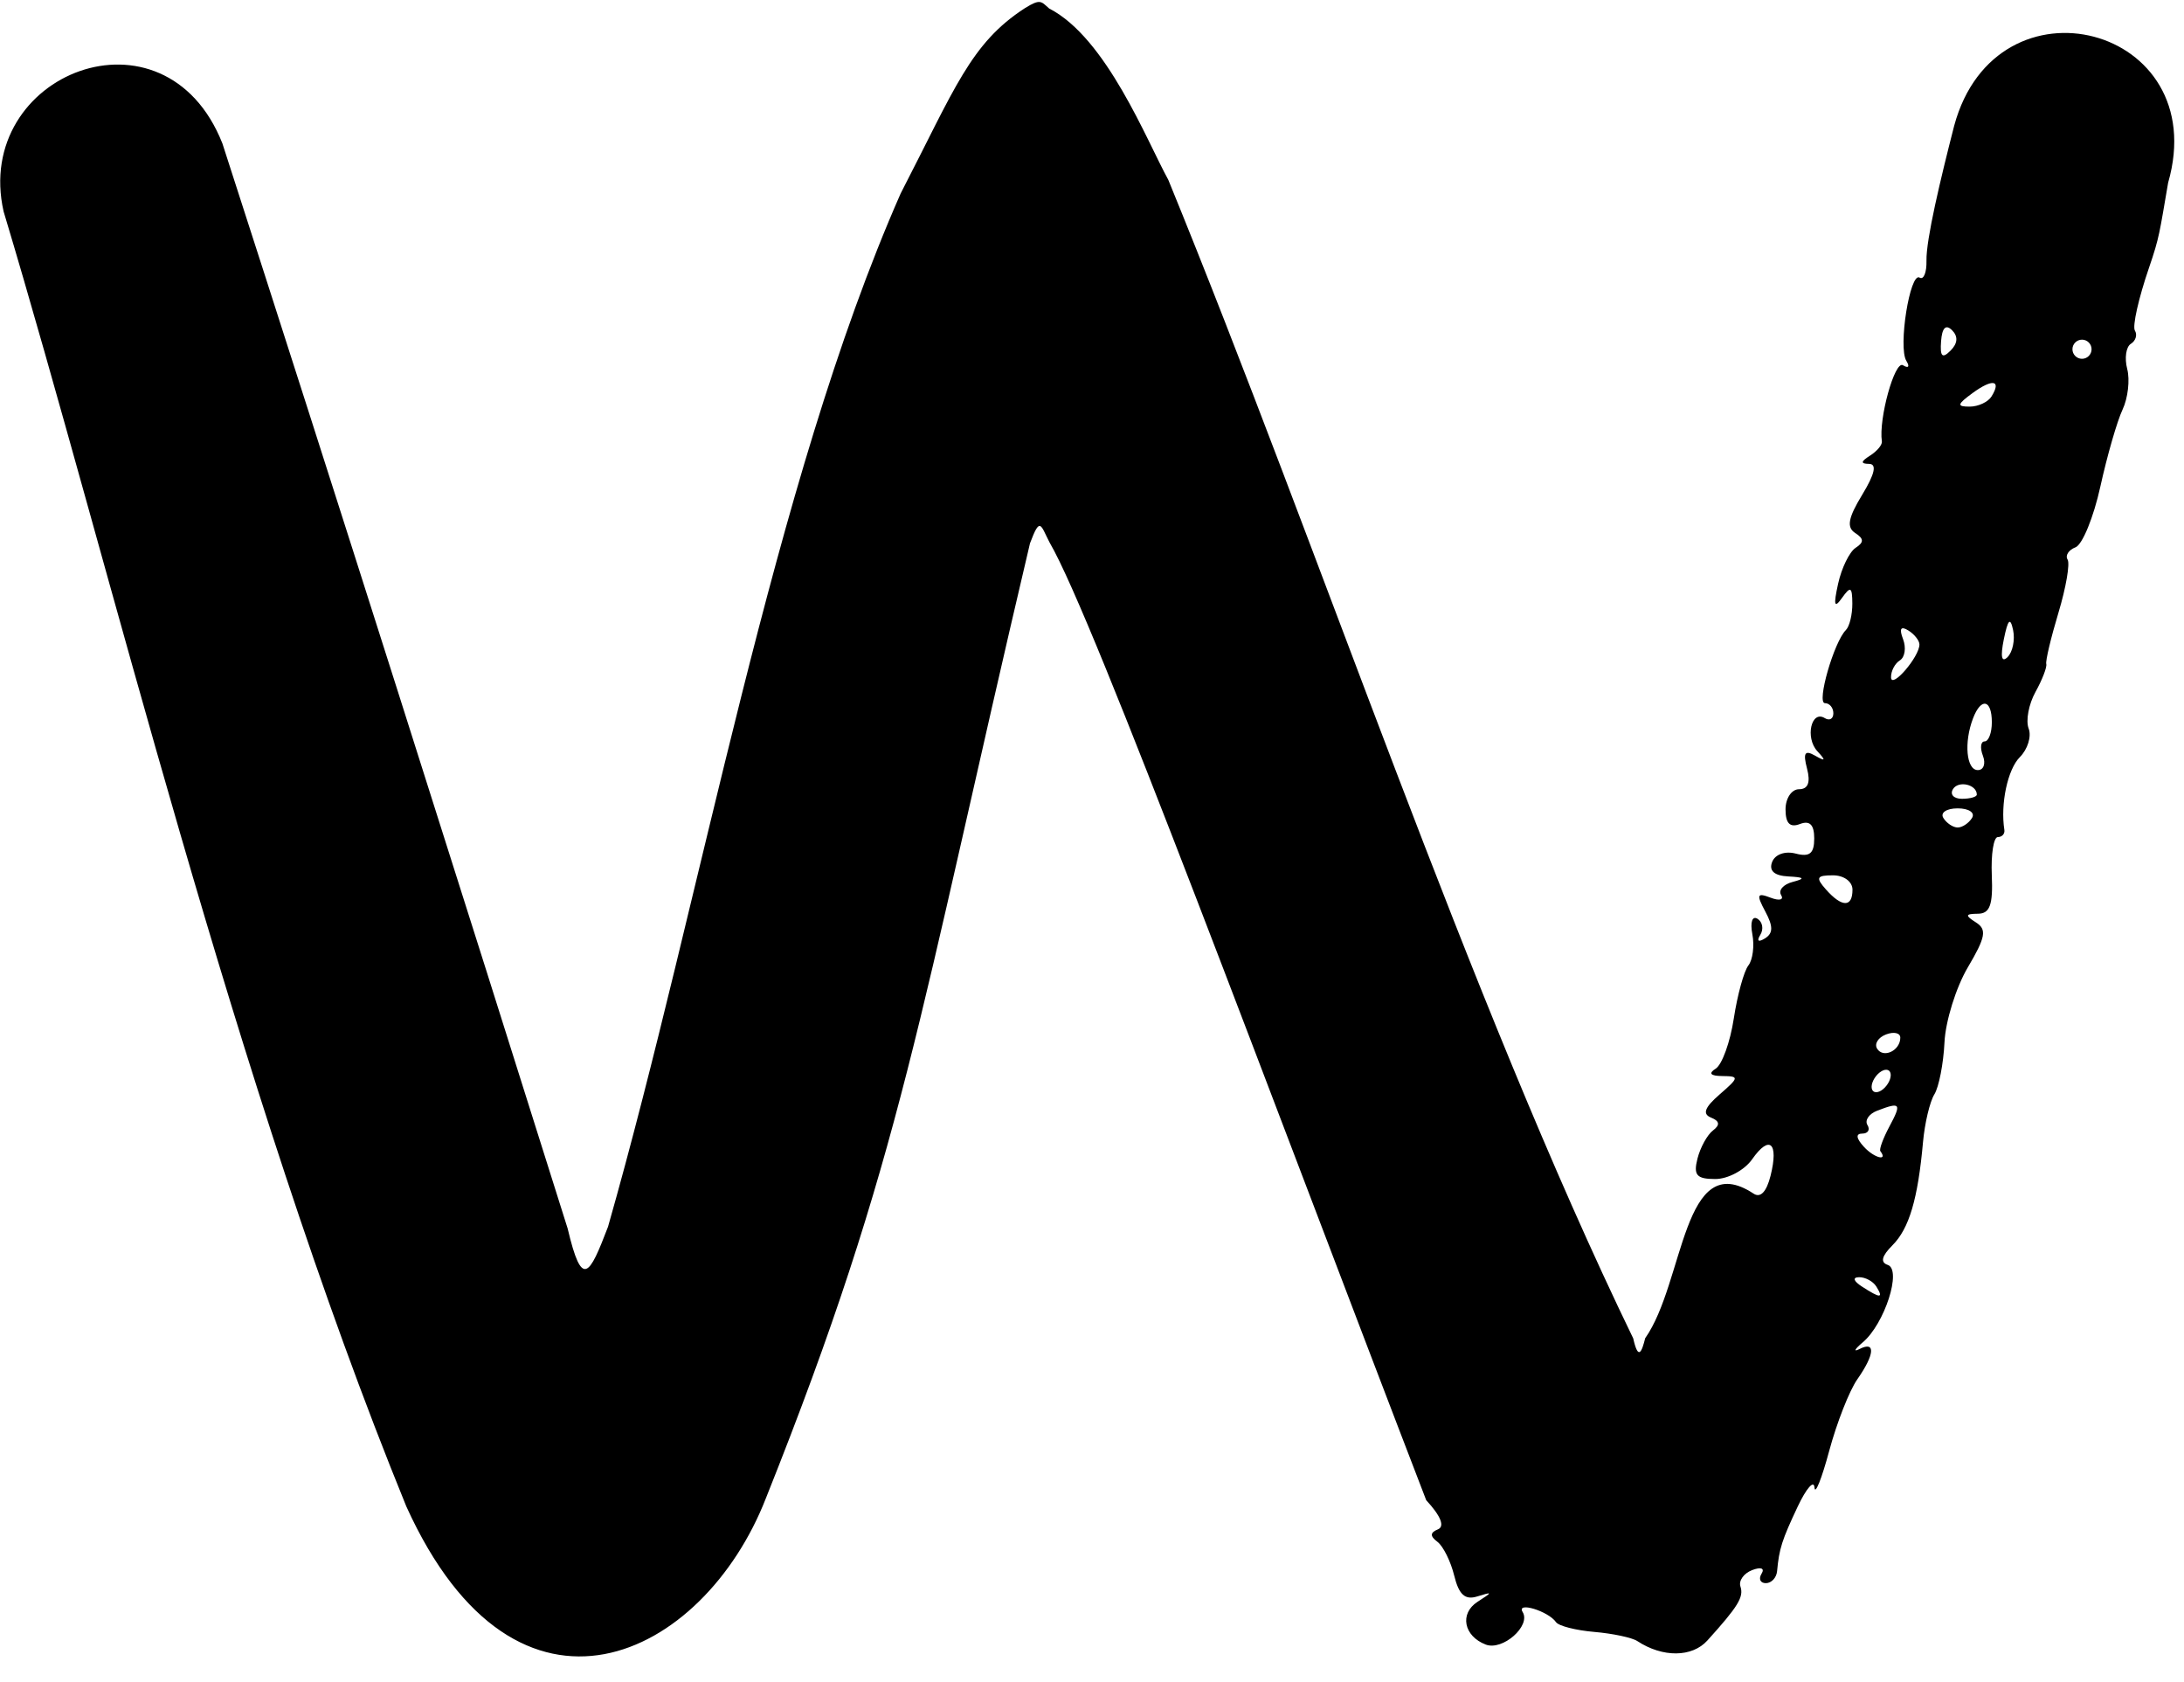
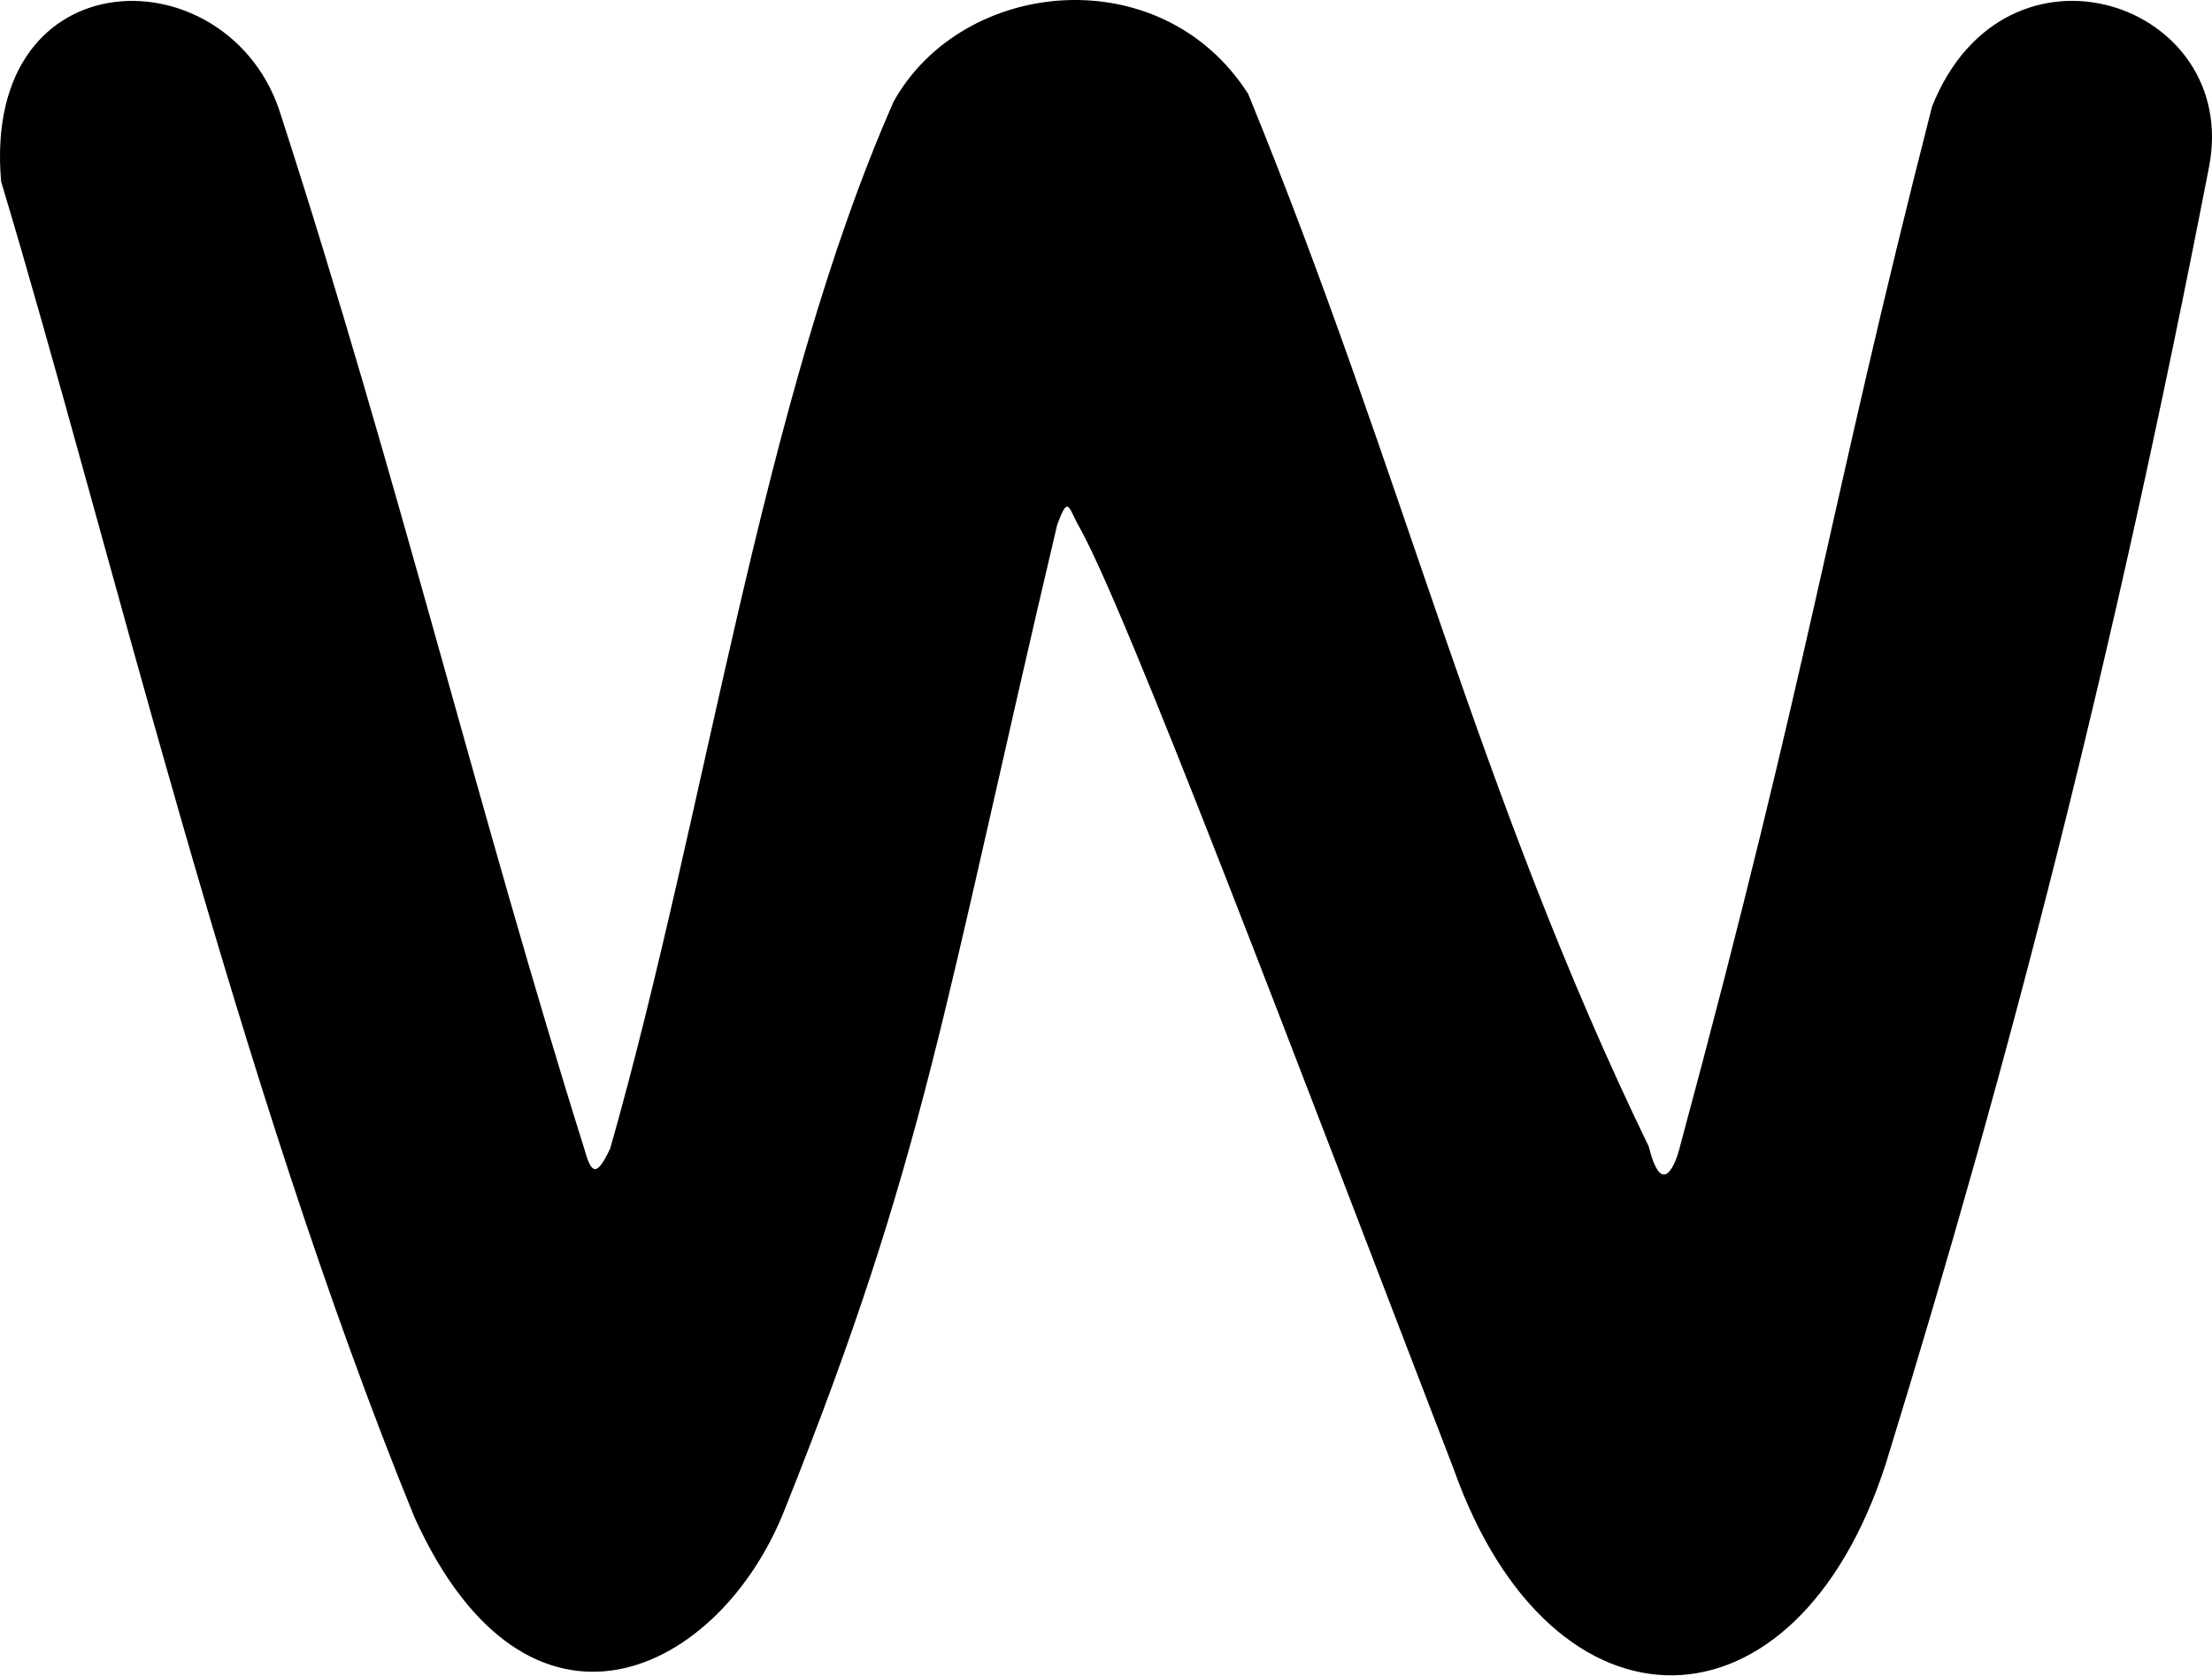
- <svg xmlns="http://www.w3.org/2000/svg" id="svg5154" version="1.1" width="1208.271" height="930" viewBox="0 0 1208.271 930">
+ <svg xmlns="http://www.w3.org/2000/svg" id="svg5154" version="1.1" width="1226.97" height="929.185" viewBox="0 0 1226.97 929.185">
  <defs id="defs5158" />
-   <path style="fill:#000000" d="M 224.802,833.29 C 128.782,597.968 61.209,313.911 1.993,116.977 -15.234,40.717 91.165,-1.273 123.047,79.362 183.734,267.066 257.496,499.778 314.056,679.561 c 7.928,33.566 11.944,26.155 22.319,-0.988 51.598,-181.003 90.984,-410.602 161.909,-571.565 30.028,-58.187 38.662,-83.031 68.709,-102.482 8.753,-5.466 9.048,-3.63 13.436,0.167 31.773,16.288 54.065,73.243 65.923,94.789 83.55,204.141 165.634,451.994 257.211,640.825 2.842,12.747 4.814,7.122 6.621,-0.101 21.783,-30.982 20.648,-105.786 59.837,-80.055 3.863,2.698 7.257,-0.796 9.516,-9.8 4.592,-18.296 -0.542,-22.891 -10.188,-9.119 -4.208,6.008 -13.376,10.924 -20.373,10.924 -10.334,0 -12.19,-2.111 -9.886,-11.243 1.56,-6.184 5.426,-13.21 8.591,-15.614 4.031,-3.062 3.709,-5.196 -1.076,-7.127 -4.9,-1.977 -3.548,-5.603 4.778,-12.824 10.8,-9.367 10.907,-10.074 1.54,-10.149 -6.683,-0.053 -7.928,-1.441 -3.704,-4.127 3.501,-2.225 7.992,-14.688 9.981,-27.696 1.989,-13.008 5.616,-26.208 8.06,-29.333 2.444,-3.126 3.434,-10.927 2.2,-17.337 -1.275,-6.623 -0.042,-10.293 2.856,-8.501 2.805,1.734 3.503,5.737 1.551,8.895 -2.121,3.432 -1.086,4.22 2.573,1.959 4.558,-2.817 4.61,-6.611 0.201,-14.847 -5.046,-9.429 -4.617,-10.563 2.906,-7.676 4.855,1.863 7.483,1.214 5.842,-1.443 -1.642,-2.656 1.211,-5.924 6.339,-7.262 7.192,-1.876 6.64,-2.572 -2.415,-3.046 -7.71,-0.403 -10.77,-3.136 -8.917,-7.965 1.631,-4.25 7.141,-6.222 13.061,-4.674 7.708,2.016 10.24,-0.049 10.24,-8.355 0,-7.633 -2.445,-10.094 -7.936,-7.987 -5.507,2.113 -7.936,-0.367 -7.936,-8.102 8.9e-4,-6.132 3.349,-11.148 7.442,-11.148 5.016,0 6.469,-3.718 4.457,-11.409 -2.286,-8.741 -1.242,-10.416 4.463,-7.16 5.807,3.313 6.082,2.771 1.247,-2.463 -6.87,-7.437 -3.39,-22.941 4.109,-18.307 2.605,1.61 4.737,0.406 4.737,-2.676 0,-3.082 -2.1,-5.603 -4.667,-5.603 -4.738,0 4.976,-33.817 11.623,-40.465 1.994,-1.994 3.59,-8.586 3.545,-14.649 -0.067,-9.244 -0.99,-9.742 -5.719,-3.086 -4.273,6.015 -4.792,4.106 -2.145,-7.883 1.921,-8.701 6.28,-17.629 9.687,-19.841 4.695,-3.048 4.635,-5.031 -0.247,-8.195 -4.857,-3.148 -3.901,-8.352 3.89,-21.163 6.979,-11.476 8.211,-17.016 3.796,-17.07 -4.783,-0.06 -4.641,-1.282 0.53,-4.56 3.886,-2.463 6.835,-6.003 6.553,-7.865 -1.883,-12.429 7.123,-44.945 11.669,-42.135 3.031,1.874 3.861,0.8 1.871,-2.421 -4.65,-7.523 2.008,-49.34 7.332,-46.05 2.238,1.383 3.948,-2.827 3.801,-9.355 -0.261,-11.604 7.766,-45.175 15.31,-74.59 23.375,-86.596 143.328,-55.365 118.381,31.47 -4.754,27.56 -4.759,30.114 -10.54,46.916 -5.781,16.802 -9.313,32.486 -7.85,34.853 1.463,2.367 0.464,5.662 -2.22,7.321 -2.684,1.659 -3.595,7.932 -2.024,13.94 1.571,6.008 0.406,16.125 -2.588,22.481 -2.995,6.356 -8.514,25.49 -12.264,42.519 -3.751,17.029 -9.938,32.159 -13.751,33.622 -3.812,1.463 -5.785,4.514 -4.384,6.781 1.401,2.267 -0.871,15.479 -5.049,29.362 -4.178,13.882 -7.213,26.659 -6.744,28.392 0.469,1.733 -2.218,8.695 -5.97,15.47 -3.752,6.775 -5.455,15.88 -3.785,20.234 1.671,4.354 -0.527,11.48 -4.883,15.837 -6.736,6.736 -10.809,25.909 -8.548,40.233 0.346,2.183 -1.283,3.968 -3.616,3.968 -2.334,0 -3.833,9.524 -3.332,21.164 0.703,16.329 -1.047,21.182 -7.662,21.244 -7.054,0.067 -7.255,0.915 -1.139,4.787 6.176,3.91 5.421,8.118 -4.461,24.866 -6.542,11.088 -12.357,29.771 -12.923,41.518 -0.566,11.747 -3.086,24.686 -5.6,28.754 -2.514,4.068 -5.339,15.953 -6.277,26.411 -2.825,31.481 -7.669,47.823 -16.916,57.07 -5.956,5.956 -6.791,9.442 -2.597,10.84 7.944,2.648 -1.744,32.678 -13.818,42.832 -4.582,3.853 -5.355,5.498 -1.718,3.656 8.932,-4.525 8.339,3.039 -1.321,16.83 -4.364,6.23 -11.35,24.022 -15.524,39.536 -4.175,15.514 -7.84,24.637 -8.145,20.272 -0.307,-4.365 -4.488,0.397 -9.294,10.582 -8.729,18.497 -10.252,23.267 -11.4,35.713 -0.335,3.637 -3.132,6.614 -6.213,6.614 -3.082,0 -4.148,-2.354 -2.371,-5.23 1.872,-3.029 -0.317,-3.868 -5.202,-1.994 -4.639,1.78 -7.558,5.868 -6.486,9.084 1.935,5.803 -1.254,11.007 -18.305,29.872 -8.474,9.375 -24.756,9.5 -38.751,0.296 -2.91,-1.914 -13.624,-4.189 -23.809,-5.057 -10.185,-0.868 -19.709,-3.298 -21.163,-5.401 -4.25,-6.143 -22.148,-11.57 -18.456,-5.596 4.721,7.639 -11.095,21.572 -20.424,17.993 -12.196,-4.68 -14.599,-17.163 -4.551,-23.644 8.458,-5.455 8.447,-5.646 -0.166,-2.972 -6.745,2.094 -10.144,-0.981 -12.719,-11.505 -1.933,-7.9 -6.124,-16.33 -9.313,-18.734 -4.167,-3.141 -4.08,-5.079 0.31,-6.886 3.9,-1.606 1.552,-7.432 -6.495,-16.114 C 703.2,606.947 605.432,342.37 580.699,300.118 575.639,290.383 575.521,285.392 569.825,300.544 507.659,564.141 499.58,638.861 423.696,828.787 389.199,917.148 286.262,968.677 224.802,833.29 Z m 813.289,-121.613 c -1.798,-2.91 -6.106,-5.254 -9.571,-5.21 -3.786,0.046 -3.134,2.128 1.635,5.21 10.164,6.569 11.996,6.569 7.936,0 z m 2.192,-74.954 c -0.734,-0.97 1.532,-7.121 5.036,-13.668 6.833,-12.767 6.141,-13.657 -6.765,-8.705 -4.586,1.76 -7.021,5.331 -5.411,7.936 1.61,2.605 0.31,4.737 -2.885,4.737 -3.74,0 -3.38,2.639 1.01,7.403 5.641,6.121 13.407,8.1 9.014,2.297 z m 5.744,-42.07 c 0,-2.91 -2.381,-3.819 -5.291,-2.021 -2.91,1.799 -5.291,5.651 -5.291,8.561 0,2.91 2.381,3.819 5.291,2.021 2.91,-1.799 5.291,-5.651 5.291,-8.561 z m 5.291,-20.685 c 0,-2.647 -3.558,-3.448 -7.906,-1.779 -4.348,1.669 -6.564,5.204 -4.925,7.857 3.429,5.548 12.831,1.094 12.831,-6.078 z m -26.454,-81.862 c 0,-4.46 -4.726,-7.936 -10.79,-7.936 -9.05,0 -9.69,1.247 -3.968,7.735 8.873,10.061 14.758,10.141 14.758,0.201 z m 66.136,-39.682 c 1.799,-2.91 -1.773,-5.291 -7.936,-5.291 -6.163,0 -9.735,2.381 -7.936,5.291 1.799,2.91 5.37,5.291 7.936,5.291 2.566,0 6.138,-2.381 7.936,-5.291 z m 2.646,-12.915 c 0,-5.584 -10.154,-7.931 -13.174,-3.044 -1.828,2.958 0.389,5.377 4.925,5.377 4.537,0 8.249,-1.05 8.249,-2.333 z m 3.377,-21.476 c -1.675,-4.365 -1.249,-7.936 0.946,-7.936 2.195,0 3.991,-4.762 3.991,-10.582 0,-12.653 -5.905,-13.91 -10.394,-2.213 -5.132,13.373 -3.72,28.667 2.646,28.667 3.221,0 4.486,-3.571 2.812,-7.936 z m -35.123,-61.544 c 0,-2.182 -2.785,-5.689 -6.19,-7.793 -4.138,-2.557 -5.091,-0.963 -2.876,4.809 1.822,4.749 1.037,10.042 -1.746,11.762 -2.783,1.72 -4.984,5.963 -4.891,9.428 0.176,6.635 15.704,-11.366 15.704,-18.207 z m 51.819,-7.998 c -1.542,-7.274 -2.872,-5.944 -5.13,5.13 -1.968,9.655 -1.231,13.134 2.082,9.821 2.821,-2.821 4.193,-9.549 3.048,-14.951 z m -11.92,-129.218 c 5.608,-9.074 0.586,-9.964 -10.496,-1.861 -8.582,6.276 -8.848,7.504 -1.627,7.504 4.75,0 10.205,-2.539 12.123,-5.643 z m -21.847,-36.621 c -3.443,-3.443 -5.519,-1.368 -6.08,6.08 -0.642,8.516 0.649,9.807 5.228,5.228 4.004,-4.004 4.295,-7.864 0.852,-11.308 z m 77.184,10.519 c 0,-2.91 -2.381,-5.291 -5.291,-5.291 -2.91,0 -5.291,2.381 -5.291,5.291 0,2.91 2.381,5.291 5.291,5.291 2.91,0 5.291,-2.381 5.291,-5.291 z" id="path5164" />
+   <path style="fill:#000000" d="M 229.88,841.492 C 130.652,598.306 61.826,304.233 0.63,100.717 -10.472,-26.114 128.519,-25.952 155.883,64.078 220.832,264.756 265.901,452.163 324.351,637.954 c 3.726,13.469 6.759,14.745 14.131,-1.021 53.323,-187.052 83.936,-414.315 157.232,-580.657 38.481,-68.756 148.48,-79.51 196.61,-4.24 86.343,210.964 127.615,388.779 222.253,583.92 7.404,29.925 15.138,8.477 17.006,1.012 74.022,-274.238 81.129,-347.174 140.11,-577.903 40.74,-102.125 171.491,-57.678 153.608,33.639 C 1172.082,366.881 1115.447,586.627 1046.19,811.32 996.295,967.193 860.93,968.493 806.441,815.04 717.739,584.735 623.232,334.166 597.672,290.501 c -5.229,-10.061 -5.351,-15.218 -11.238,0.441 -64.244,272.406 -72.592,349.623 -151.012,545.897 -35.65,91.314 -142.027,144.566 -205.542,4.653 z" id="path5164" />
</svg>
